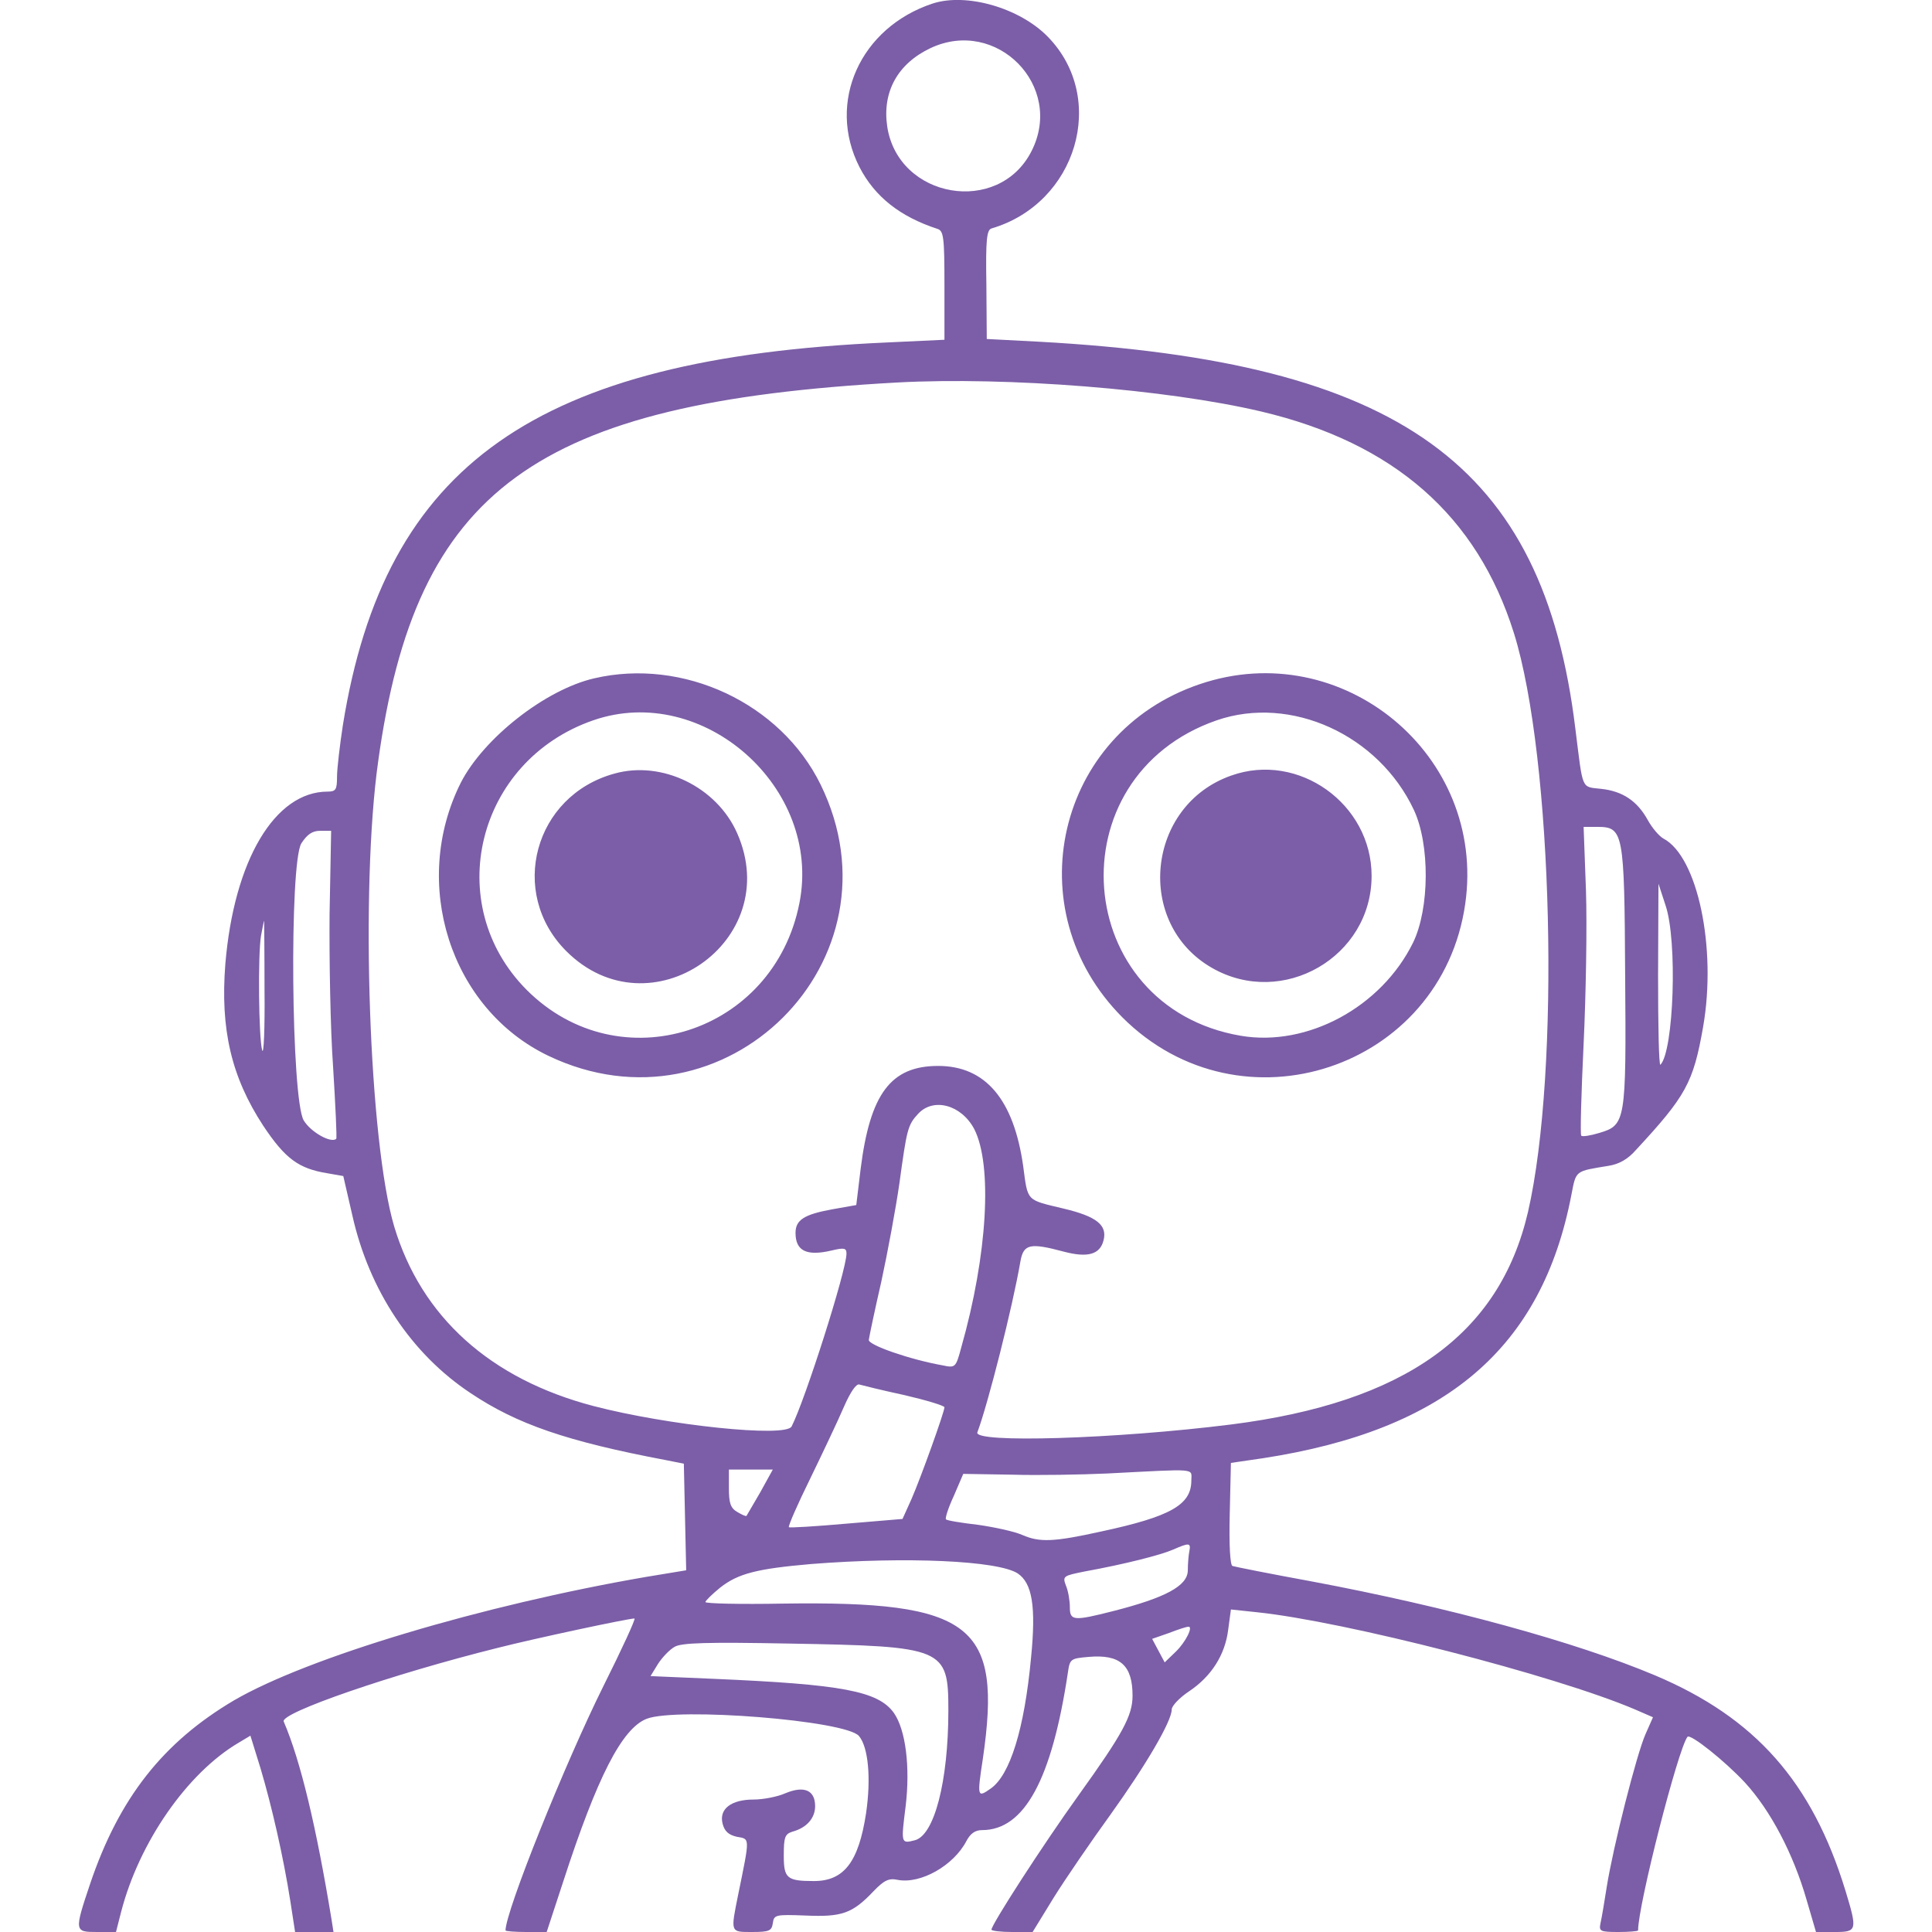
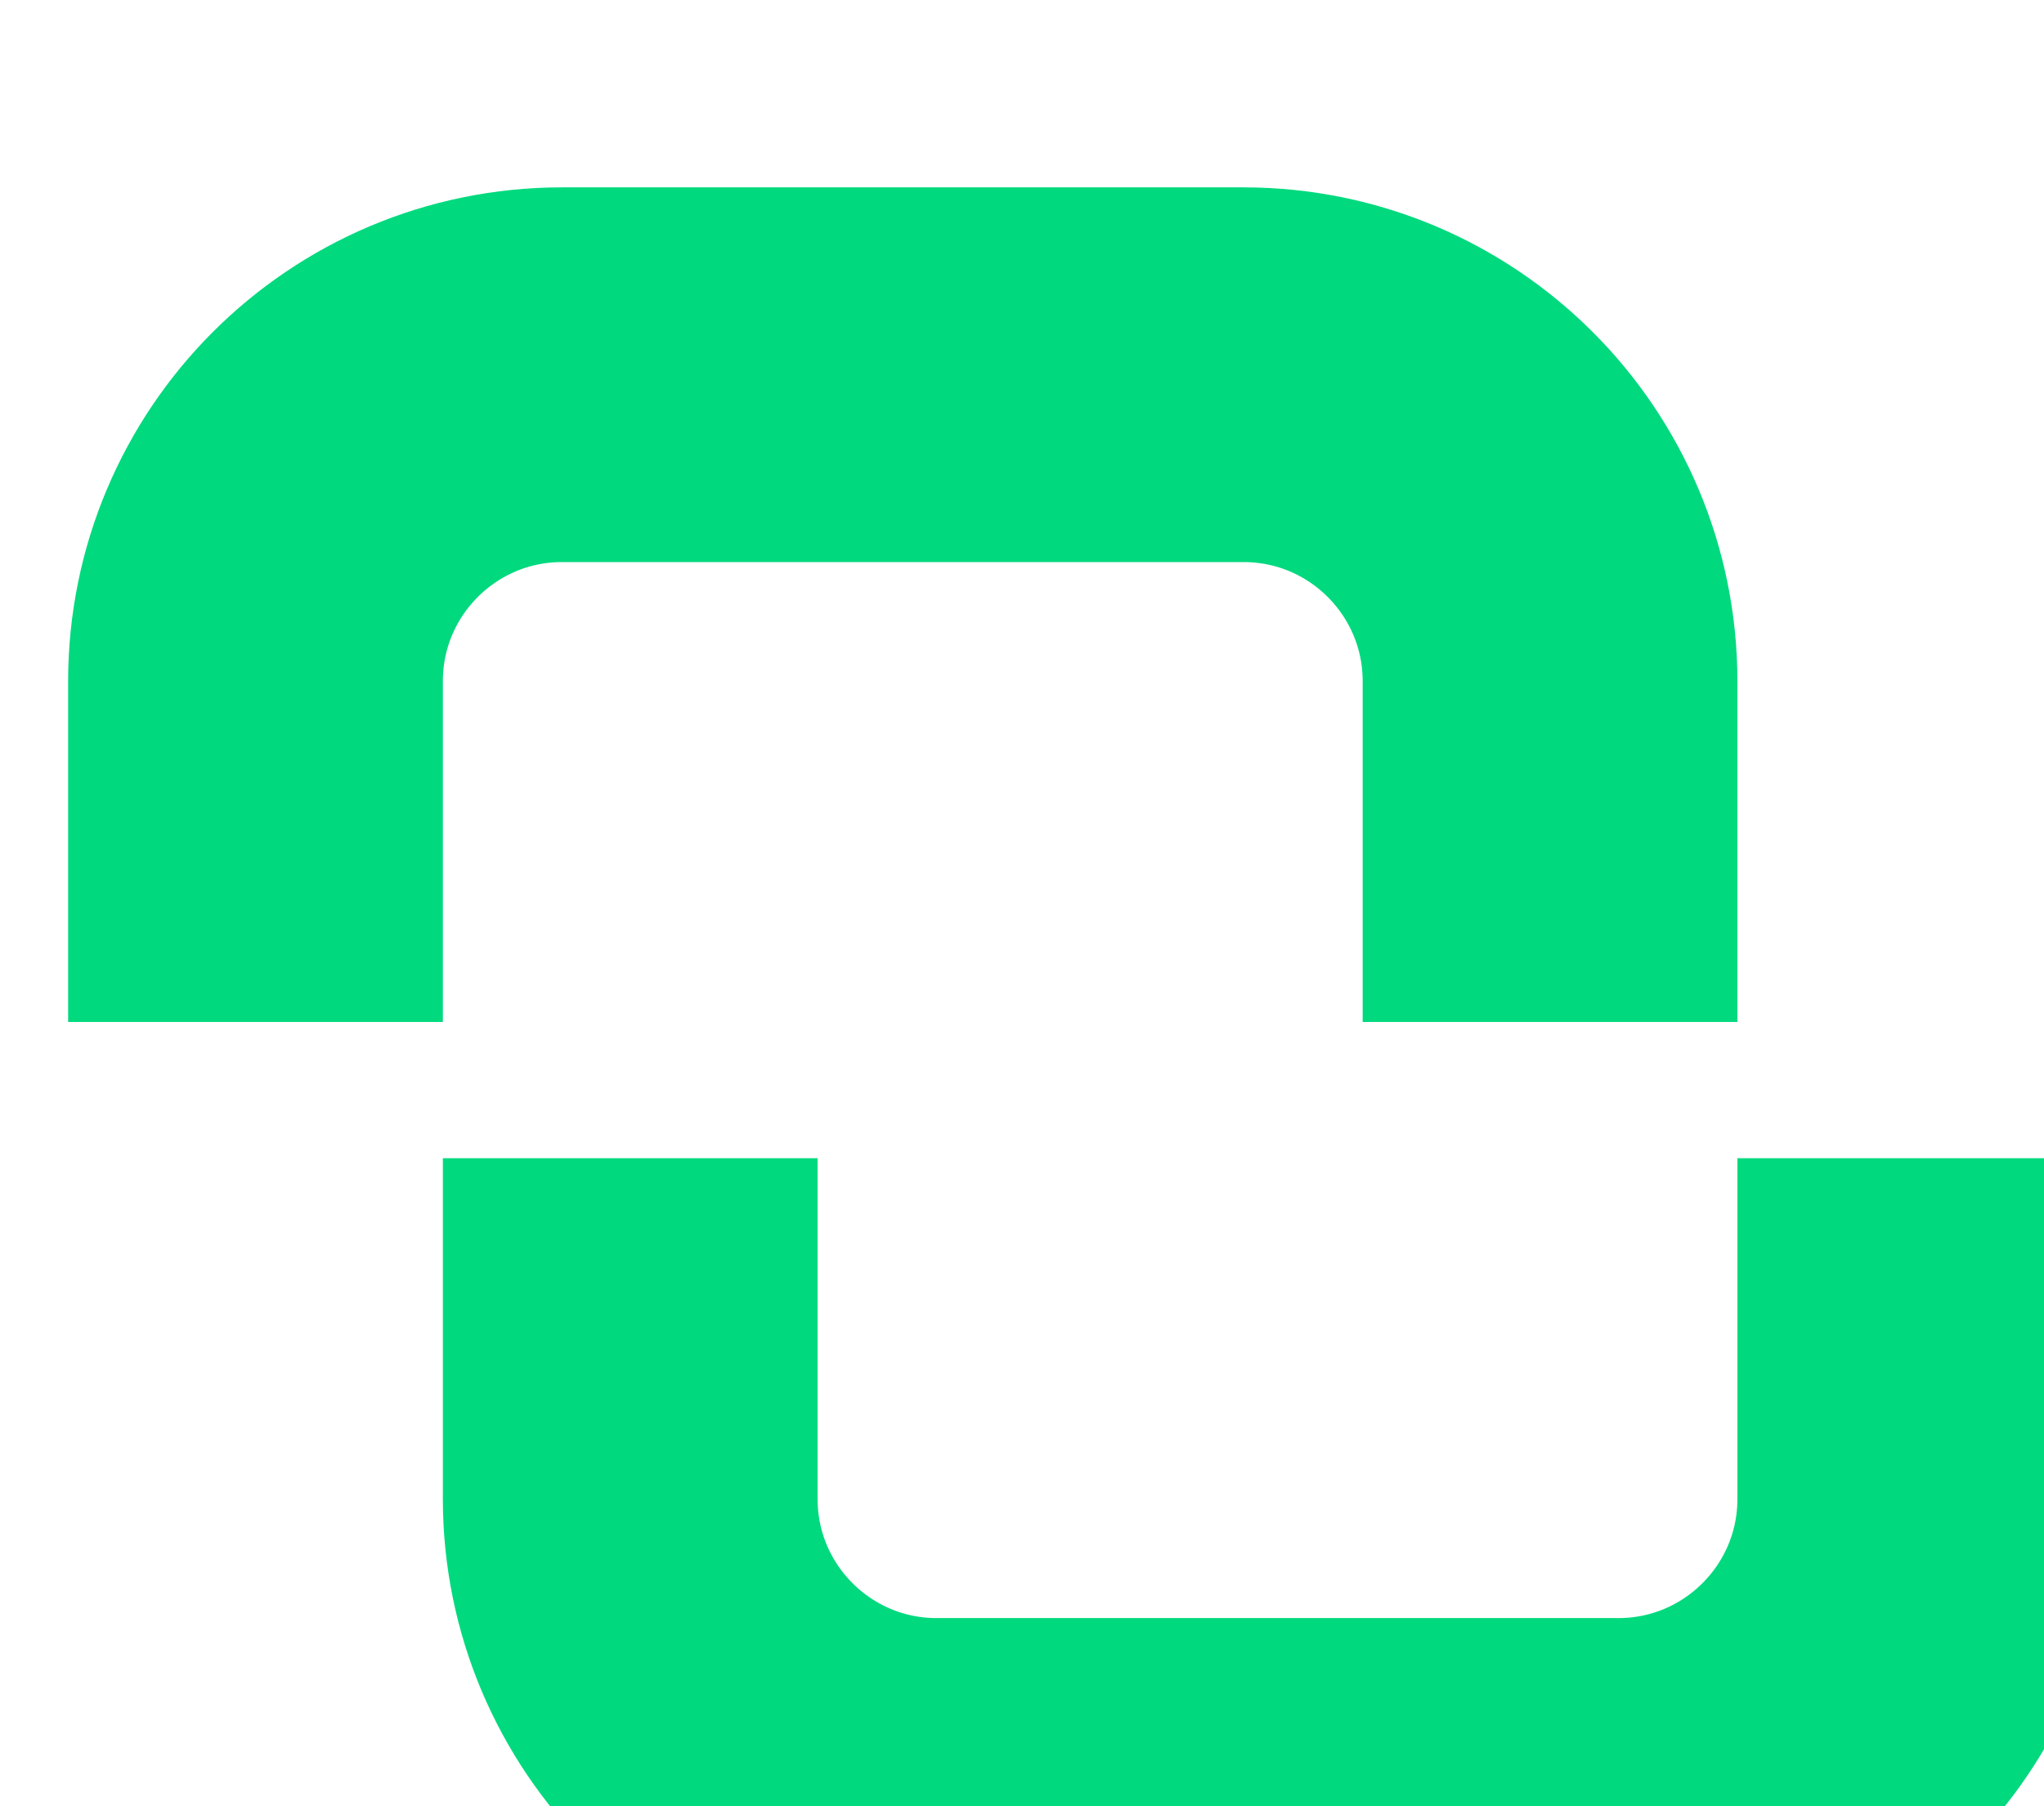
- <svg xmlns="http://www.w3.org/2000/svg" viewBox="8 19 493 493" fill="#7B5EA7">
-   <path fill-rule="evenodd" d="M 246 19.9 C 227.5 26, 218.9 45.1, 227.3 61.6 C 231.2 69.2, 237.7 74.3, 247.2 77.4 C 248.8 77.9, 249 79.5, 249 91.8 L 249 105.7 234.1 106.4 C 144.7 110.4, 106.2 137.5, 95.5 204 C 94.7 209.2, 94 215.2, 94 217.2 C 94 220.5, 93.7 221, 91.6 221 C 78.1 221, 67.7 238.6, 65.5 265 C 64.2 281.6, 67 293.8, 75.2 306.3 C 80.8 314.7, 84.2 317.2, 91.6 318.4 L 95.6 319.1 97.9 329.1 C 102.2 348.3, 113 364.5, 128.1 374.5 C 139.9 382.4, 152.6 386.8, 178 391.6 L 182.5 392.5 182.8 406.1 L 183.1 419.7 172.8 421.4 C 131.1 428.6, 86.6 441.9, 67.7 452.9 C 49.6 463.6, 38.4 477.8, 31 499.7 C 26.9 511.9, 27 512, 32.8 512 L 37.6 512 38.9 506.9 C 43.5 489.1, 55.8 471.4, 68.9 463.7 L 71.9 461.9 74.5 470.3 C 77.3 479.7, 80.3 492.7, 82.1 504.2 L 83.3 512 88.2 512 L 93.1 512 92.6 508.8 C 88.7 485.1, 84.7 468.3, 80.4 458.3 C 79.4 456.1, 108.1 446.2, 135 439.5 C 144.4 437.1, 168.3 432, 169.9 432 C 170.3 432, 166.7 439.8, 162 449.2 C 152.2 468.9, 137 506.7, 137 511.6 C 137 511.8, 139.4 512, 142.2 512 L 147.5 512 151.7 499.2 C 160.4 472.4, 166.7 460.1, 173 457.6 C 180.7 454.6, 223.9 458, 227.2 462 C 229.6 464.9, 230.3 472.8, 229 481.7 C 227.1 494.1, 223.4 499, 215.7 499 C 208.8 499, 208 498.3, 208 492.5 C 208 487.8, 208.3 487, 210.2 486.4 C 213.9 485.4, 216 482.9, 216 479.9 C 216 475.8, 213.2 474.6, 208.4 476.6 C 206.4 477.5, 202.7 478.2, 200.3 478.2 C 194.6 478.2, 191.4 480.6, 192.4 484.4 C 192.9 486.3, 193.9 487.2, 196 487.7 C 199.4 488.3, 199.4 487.6, 196.4 502.3 C 194.4 512.2, 194.3 512, 199.9 512 C 204.3 512, 204.9 511.7, 205.2 509.8 C 205.5 507.6, 205.8 507.5, 213.6 507.8 C 222.8 508.2, 225.5 507.3, 230.9 501.6 C 233.6 498.8, 234.8 498.2, 237.1 498.7 C 242.9 499.8, 251.3 495.1, 254.6 488.8 C 255.6 486.9, 256.8 486, 258.6 486 C 269.4 486, 276.4 473.1, 280.5 445.8 C 281 442.3, 281.2 442.2, 285.8 441.8 C 293.8 441.1, 297 443.9, 297 451.7 C 297 456.8, 294.5 461.4, 283.3 477 C 274.1 489.8, 261 510.1, 261 511.4 C 261 511.7, 263.4 512, 266.2 512 L 271.5 512 276.9 503.2 C 279.9 498.4, 286.4 488.9, 291.4 482 C 300.5 469.3, 307 458.2, 307 455.2 C 307 454.3, 309 452.2, 311.4 450.6 C 317.1 446.8, 320.6 441.3, 321.4 434.9 L 322.1 429.7 328.7 430.4 C 351 432.7, 404.8 446.5, 425.2 455.2 L 429.8 457.2 427.9 461.5 C 425.6 466.7, 419.6 490.4, 418 500.5 C 417.4 504.4, 416.7 508.5, 416.4 509.8 C 416 511.8, 416.3 512, 421 512 C 423.7 512, 426 511.8, 426 511.6 C 426 505.1, 436.2 465.3, 438.6 462.2 C 439.3 461.3, 448.2 468.4, 453.3 473.9 C 459.8 481, 465.6 492, 469 503.8 L 471.4 512 476.2 512 C 481.9 512, 482 511.6, 478.9 501.4 C 470.4 473.7, 455.9 457.3, 430.3 446.5 C 410.1 438, 377.7 429.1, 342.5 422.5 C 332.1 420.6, 323.1 418.8, 322.5 418.6 C 321.9 418.4, 321.6 413.3, 321.8 405.3 L 322.1 392.3 330.3 391.1 C 377 383.9, 401.5 363, 409 323.8 C 410.2 317.6, 409.9 317.9, 418.4 316.5 C 421.1 316.1, 423.4 314.8, 425.4 312.5 C 438.2 298.7, 440.1 295.3, 442.6 281 C 446.1 260.9, 441.2 237.6, 432.5 233 C 431.4 232.4, 429.6 230.3, 428.5 228.3 C 425.8 223.4, 422.1 220.9, 416.6 220.3 C 411.4 219.7, 412 220.9, 410 205 C 401.8 137.4, 365.5 111.3, 273.2 106.2 L 259.8 105.5 259.7 91.6 C 259.5 80.1, 259.8 77.7, 261 77.3 C 282.8 70.9, 290.7 44.1, 275.4 28.4 C 268.2 21, 254.6 17.1, 246 19.9 M 245.4 31.3 C 237 35.3, 233.1 42.5, 234.4 51.3 C 237.2 69.7, 262.8 74.1, 271.2 57.6 C 279.7 41, 262.3 23.3, 245.4 31.3 M 237 116.6 C 144.4 121.7, 114.1 143.8, 104.5 213.3 C 99.9 245.9, 102.2 310.5, 108.6 332 C 115.5 355, 133.1 370.9, 159.5 377.8 C 178.3 382.7, 208.5 385.9, 210 383 C 213.4 376.4, 224 343.2, 224 338.9 C 224 337.5, 223.5 337.3, 220.2 338.1 C 213.8 339.6, 211 338.2, 211 333.6 C 211 330.3, 213.2 328.9, 220.3 327.6 L 226.5 326.5 227.6 317.4 C 230 298.1, 235.3 291, 247.4 291 C 259.5 291, 266.7 299.6, 269.1 316.6 C 270.3 325.7, 269.8 325.1, 279.4 327.4 C 287.8 329.4, 290.6 331.6, 289.6 335.5 C 288.7 339.1, 285.6 340, 279.5 338.4 C 270.9 336.1, 269.2 336.4, 268.4 340.8 C 266.4 352.5, 260.1 377.3, 257.4 384.5 C 256.3 387.3, 292.6 386.2, 322.1 382.5 C 366.4 376.9, 390.6 359.6, 397.9 328.3 C 406.2 292.3, 404.3 212.4, 394.3 180.5 C 384.9 150.6, 363.7 132, 329.8 124 C 305.6 118.3, 265 115.1, 237 116.6 M 159.6 192.1 C 147.1 195, 131.4 207.4, 125.6 218.7 C 112.7 244.4, 122.9 276.4, 147.9 288.4 C 193 310, 239.3 263.9, 217.4 219.2 C 207.2 198.4, 182.3 186.8, 159.6 192.1 M 314.1 193.6 C 277.5 206, 267.1 251.2, 294.4 278.6 C 324.6 308.8, 375.9 291.8, 381.9 249.6 C 387.3 211.6, 350.5 181.2, 314.1 193.6 M 159.4 202.8 C 129.6 213.1, 120.6 249.7, 142.4 271.6 C 166.1 295.3, 205.5 282.7, 212 249.4 C 217.8 220, 187.4 193.1, 159.4 202.8 M 318.5 202.8 C 276.9 217.2, 281.4 275.9, 324.6 283.3 C 341.6 286.2, 360.5 276, 368.6 259.5 C 372.8 250.8, 372.9 234.5, 368.8 225.7 C 359.8 206.5, 337.4 196.3, 318.5 202.8 M 164.8 216.4 C 144.3 222, 137.6 246.8, 152.5 261.7 C 173.8 283, 208.3 259.2, 196.1 231.6 C 190.9 219.8, 176.9 213, 164.8 216.4 M 322.2 216.9 C 300.5 224.5, 297.5 254.7, 317.3 266 C 335.3 276.3, 358 263.2, 358 242.5 C 358 224.1, 339.3 210.8, 322.2 216.9 M 412.7 246.2 C 413 255.2, 412.7 272.8, 412.1 285.4 C 411.5 298, 411.2 308.5, 411.5 308.8 C 411.8 309.1, 413.8 308.8, 416.1 308.1 C 422.8 306.1, 423 305.3, 422.7 268 C 422.5 231.1, 422.3 230, 415.5 230 L 412.1 230 412.7 246.2 M 84.9 234.2 C 81.8 239.2, 82.3 299.5, 85.5 304.9 C 87.3 307.9, 92.5 310.8, 93.8 309.6 C 94 309.4, 93.6 301.1, 93 291.3 C 92.3 281.5, 92 263.9, 92.1 252.2 L 92.5 231 89.7 231 C 87.7 231, 86.4 231.9, 84.9 234.2 M 431.1 267.9 C 431.1 280.7, 431.3 291, 431.7 290.7 C 435.1 287.2, 436.1 259.1, 433 250 L 431.2 244.5 431.1 267.9 M 74.6 257.8 C 73.8 262.7, 74 283.8, 74.9 287 C 75.3 288.4, 75.6 281.5, 75.5 271.8 C 75.5 262, 75.4 254, 75.4 254 C 75.3 254, 75 255.7, 74.6 257.8 M 242.3 303.2 C 239.6 306.1, 239.4 307.2, 237.5 321 C 236.6 327.3, 234.5 338.6, 232.9 346 C 231.2 353.4, 229.8 360.1, 229.7 360.9 C 229.5 362.2, 240.1 365.9, 248.5 367.4 C 251.8 368.1, 251.9 368, 253.3 362.8 C 260 339.2, 261.3 316.3, 256.6 307.1 C 253.3 300.9, 246.2 299, 242.3 303.2 M 223.3 378.1 C 221.8 381.6, 217.9 389.8, 214.7 396.4 C 211.5 402.9, 209.1 408.4, 209.3 408.7 C 209.5 408.9, 216.1 408.5, 224 407.8 L 238.3 406.6 240.6 401.5 C 243 396, 249 379.3, 249 378.1 C 249 377.7, 244.4 376.3, 238.8 375 C 233.2 373.8, 228 372.5, 227.3 372.3 C 226.5 372, 225 374.2, 223.3 378.1 M 194 398.8 C 194 402.5, 194.4 403.8, 196.1 404.8 C 197.3 405.5, 198.3 406, 198.5 405.8 C 198.6 405.6, 200.2 402.9, 202 399.8 L 205.2 394 199.6 394 L 194 394 194 398.8 M 290.5 395 C 283.9 395.3, 273 395.5, 266.2 395.3 L 253.8 395.1 251.4 400.7 C 250 403.7, 249.1 406.5, 249.4 406.7 C 249.6 407, 253.3 407.6, 257.6 408.1 C 261.8 408.7, 266.9 409.8, 268.9 410.7 C 273.3 412.6, 276.8 412.5, 289 409.8 C 306.7 406, 312 403, 312 396.8 C 312 393.6, 314 393.8, 290.5 395 M 307.4 414.4 C 304.2 415.8, 295.2 418.1, 284.8 420 C 279.3 421.1, 279.1 421.2, 280 423.6 C 280.6 425, 281 427.5, 281 429.1 C 281 432.6, 281.9 432.7, 292.1 430.1 C 305.4 426.7, 311 423.7, 311.1 419.8 C 311.1 418, 311.3 415.7, 311.5 414.8 C 311.9 412.7, 311.5 412.6, 307.4 414.4 M 215 418.1 C 201.2 419.3, 196.4 420.5, 191.8 424.1 C 189.7 425.8, 188 427.5, 188 427.8 C 188 428.2, 196.9 428.4, 207.7 428.2 C 256.1 427.5, 263.8 433.5, 258.8 467.8 C 257.3 477.6, 257.4 477.8, 260.8 475.4 C 265.7 472, 269.4 460.3, 271.1 442 C 272.4 428.9, 271.4 423, 267.7 420.5 C 262.6 417.2, 239.1 416.2, 215 418.1 M 306.3 435.7 L 302 437.2 303.6 440.2 L 305.2 443.2 308 440.5 C 310.6 438, 312.6 433.9, 311.2 434.1 C 310.8 434.1, 308.6 434.8, 306.3 435.7 M 180.2 439.2 C 178.9 439.9, 177 441.9, 175.9 443.6 L 174 446.7 190.2 447.4 C 222.8 448.8, 232.1 450.5, 236.1 456.1 C 239.1 460.4, 240.3 469.8, 239.1 479.9 C 237.9 489.4, 237.9 489.5, 241.4 488.6 C 246.4 487.4, 250 473.6, 250 455.4 C 250 439.5, 248.9 439.1, 209.5 438.4 C 188.5 438, 182 438.2, 180.2 439.2" />
+ <svg xmlns="http://www.w3.org/2000/svg" viewBox="0 0 0 0 32 32">
+   <path fill="none" stroke="#00d97e" stroke-width="5.5" d="M3.75 15v-5a4.5 4.5 0 0 1 4.5-4.5h10a4.5 4.5 0 0 1 4.5 4.5v5M9.25 17v5a4.5 4.5 0 0 0 4.5 4.5h10a4.5 4.5 0 0 0 4.5-4.5v-5" />
</svg>
